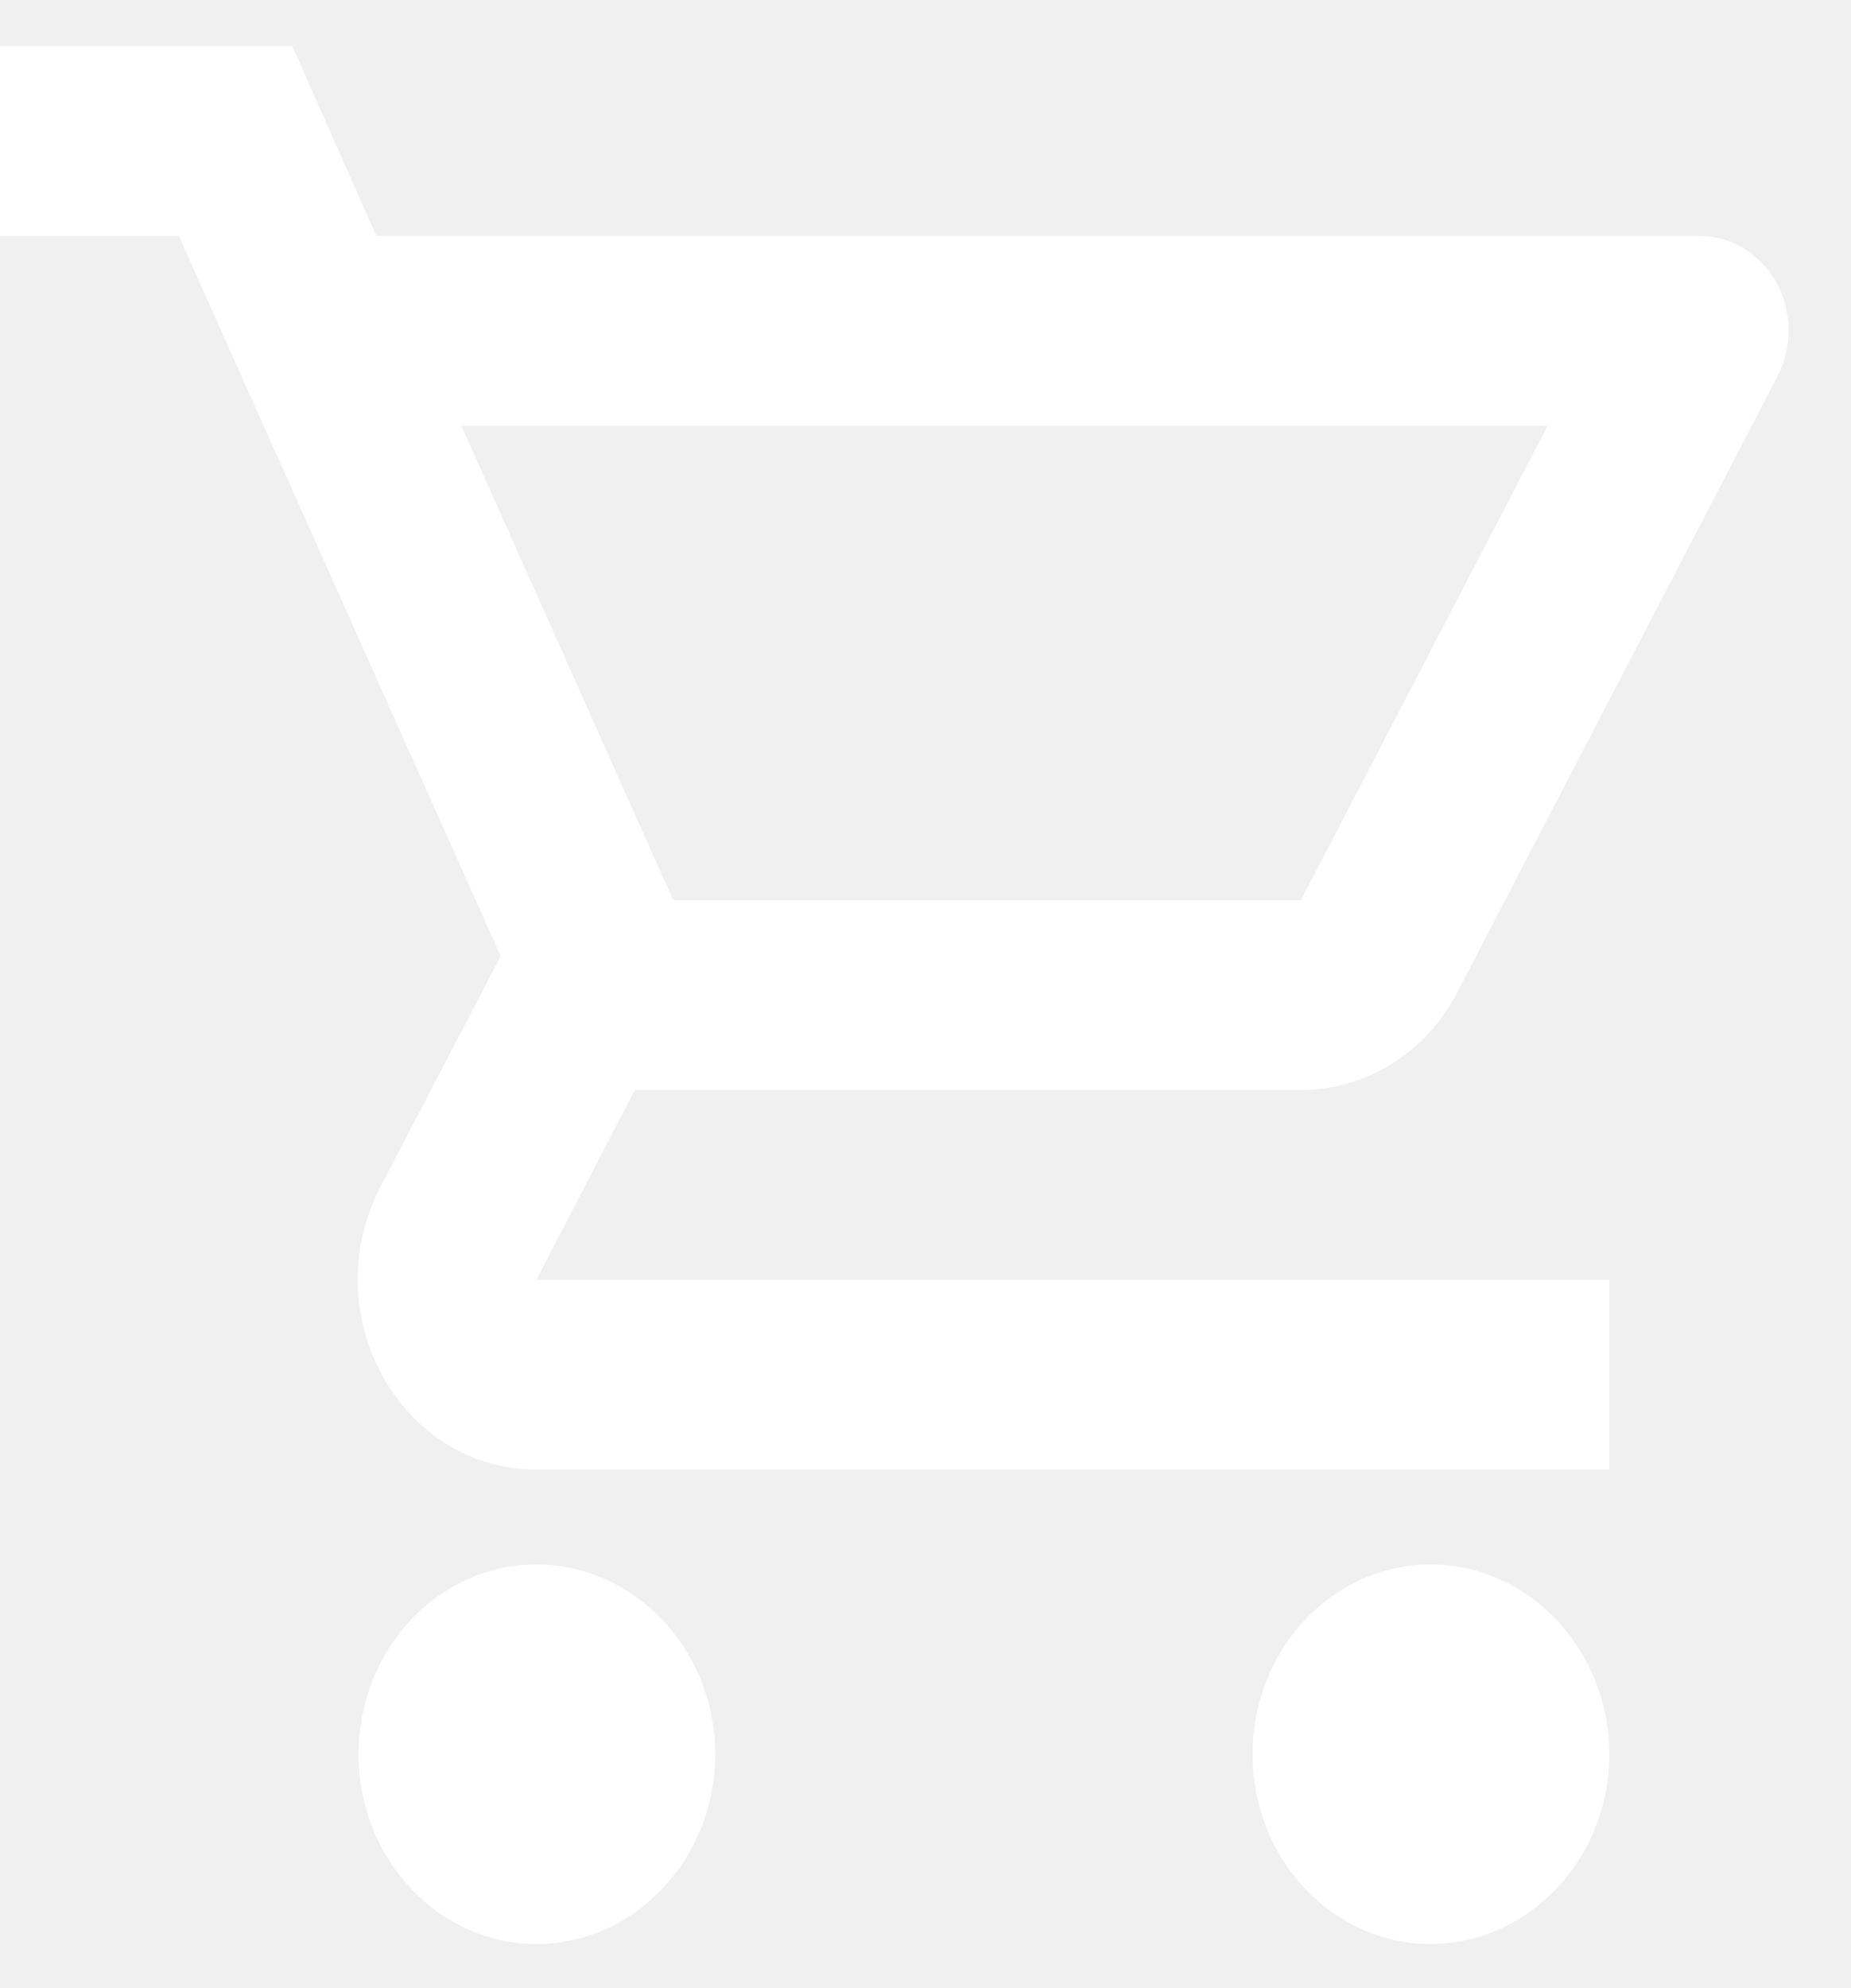
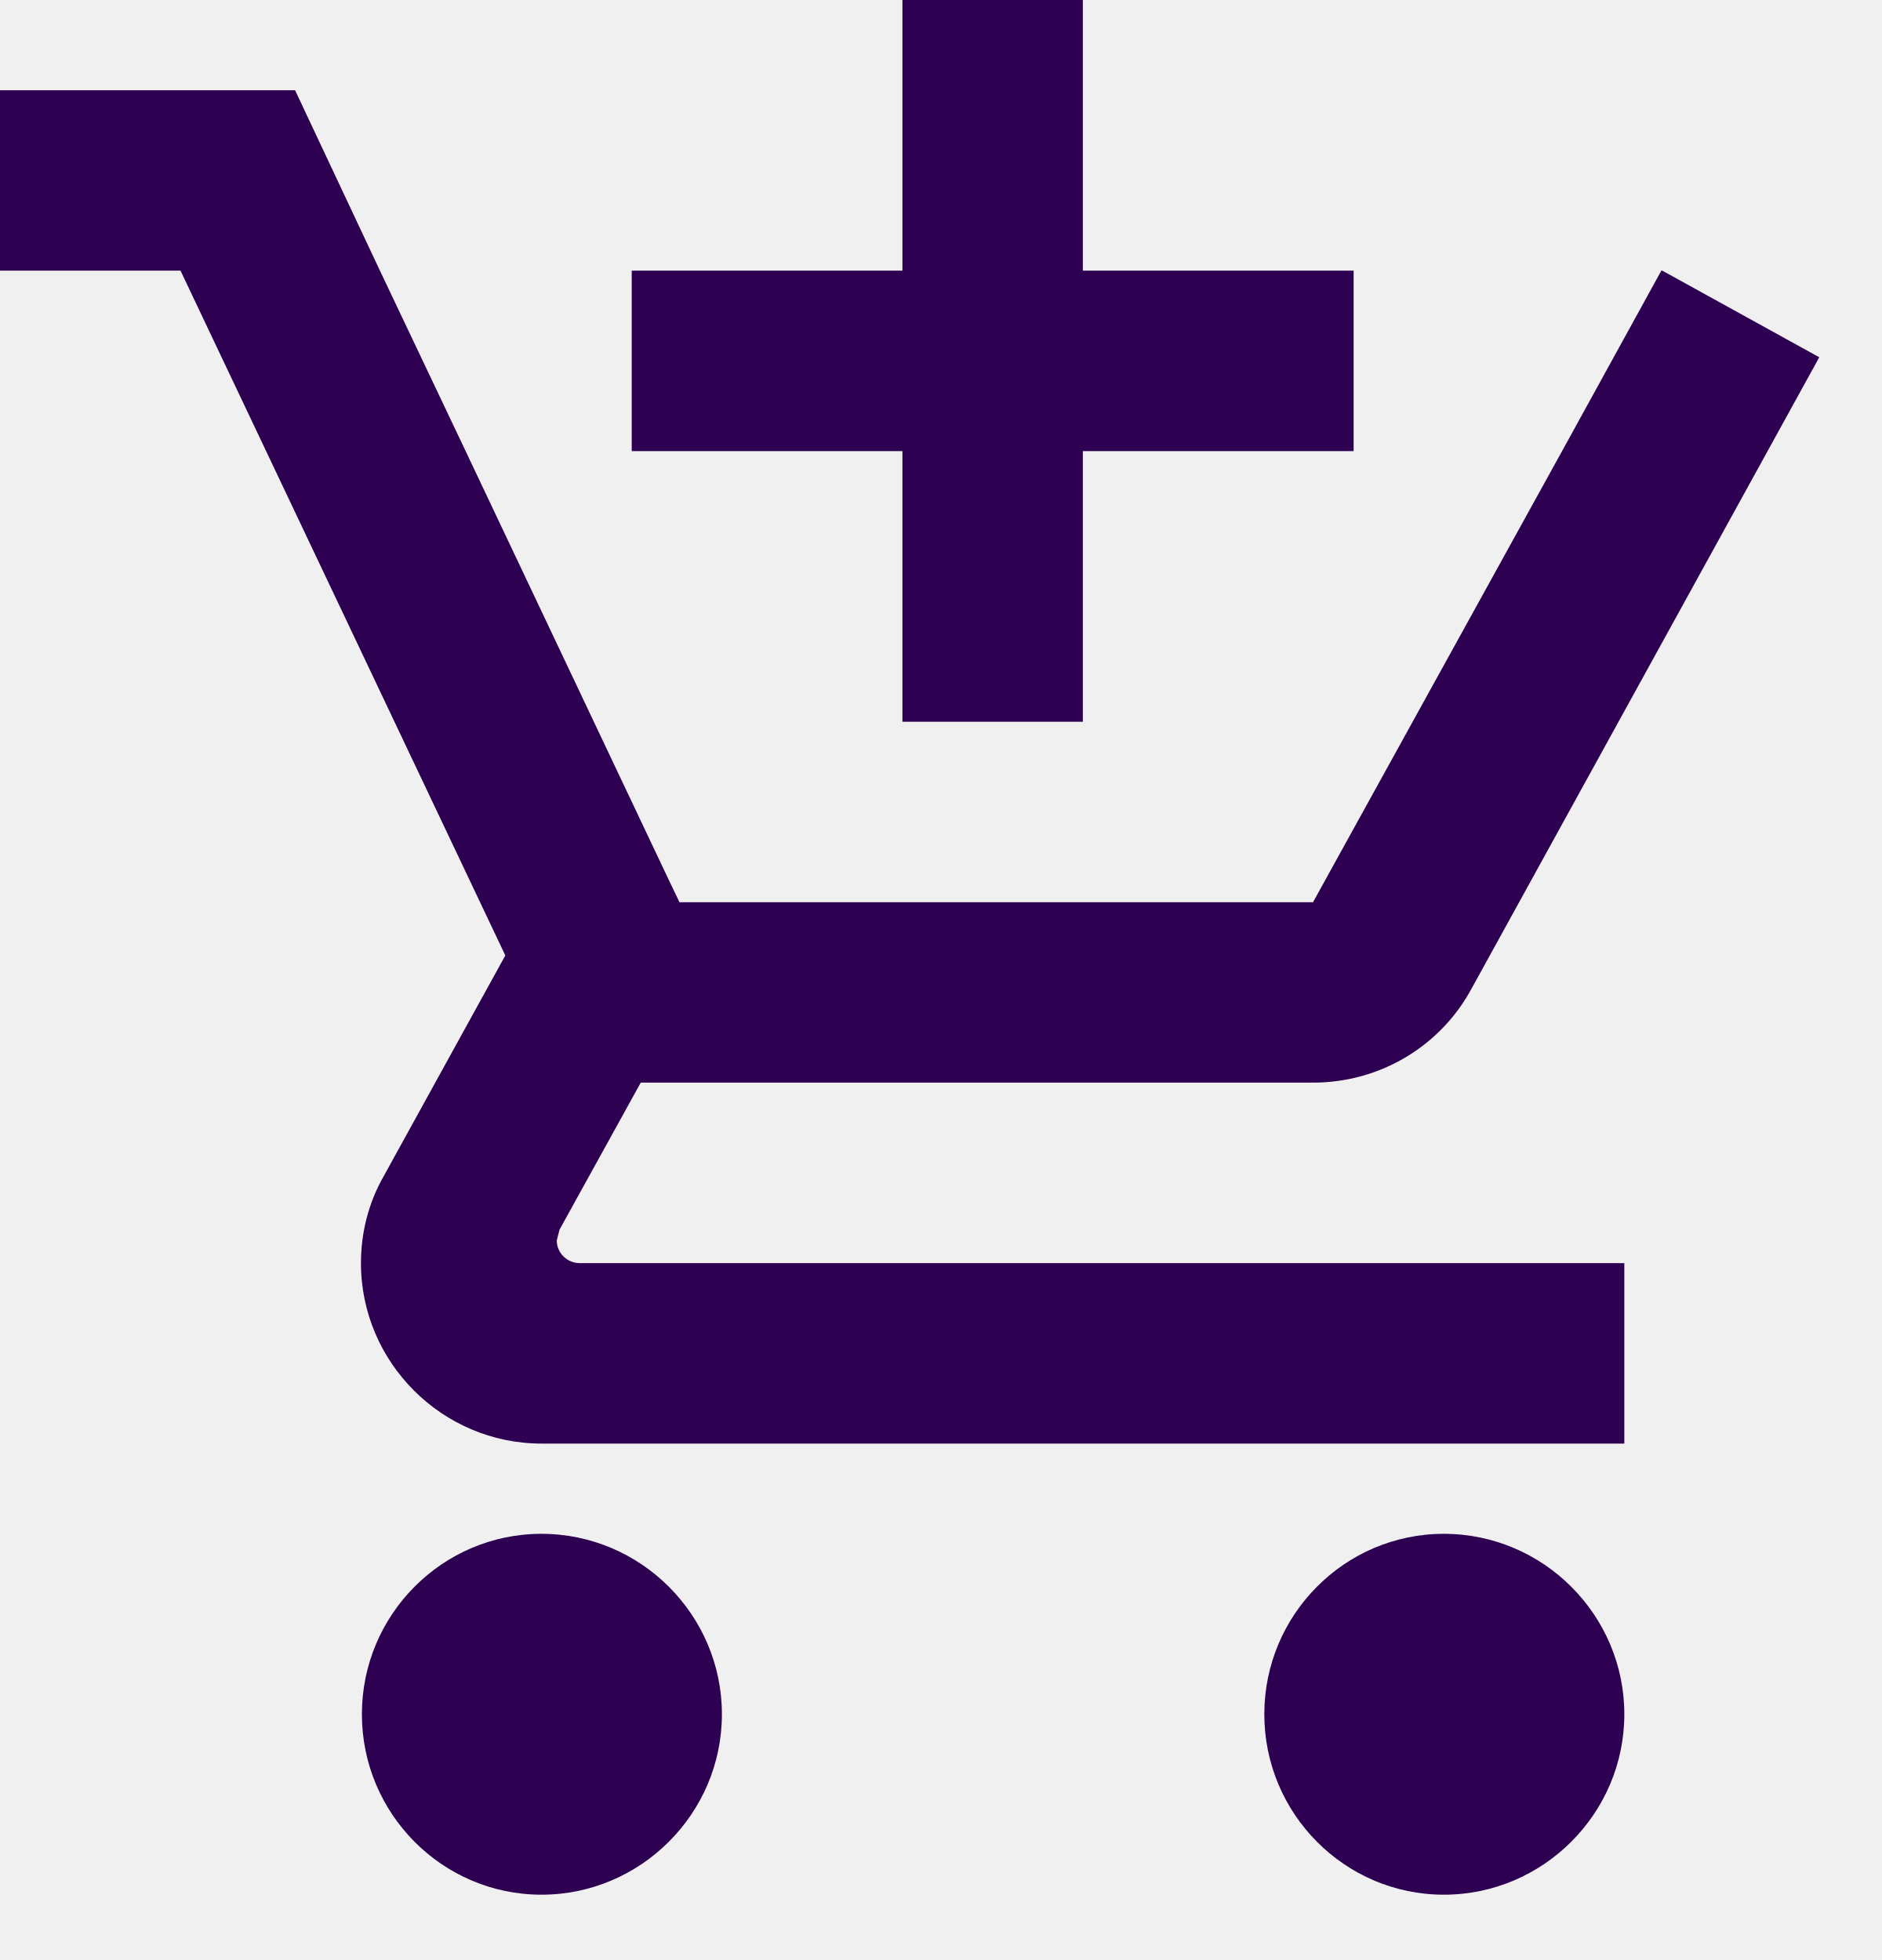
- <svg xmlns="http://www.w3.org/2000/svg" width="27" height="29" viewBox="0 0 27 29" fill="none">
-   <path d="M18.979 15.9C19.957 15.9 20.818 15.333 21.261 14.475L25.931 5.491C26.041 5.281 26.098 5.044 26.095 4.804C26.092 4.564 26.03 4.329 25.916 4.122C25.801 3.915 25.637 3.744 25.441 3.624C25.245 3.505 25.023 3.442 24.796 3.442H5.491L4.265 0.674H0V3.442H2.609L7.305 13.948L5.544 17.326C4.591 19.181 5.844 21.437 7.826 21.437H23.479V18.669H7.826L9.261 15.9H18.979ZM6.731 6.211H22.579L18.979 13.132H9.822L6.731 6.211ZM7.826 22.822C6.391 22.822 5.231 24.067 5.231 25.59C5.231 27.113 6.391 28.358 7.826 28.358C9.261 28.358 10.435 27.113 10.435 25.59C10.435 24.067 9.261 22.822 7.826 22.822ZM20.87 22.822C19.435 22.822 18.274 24.067 18.274 25.59C18.274 27.113 19.435 28.358 20.87 28.358C22.305 28.358 23.479 27.113 23.479 25.59C23.479 24.067 22.305 22.822 20.87 22.822Z" fill="white" />
+ <svg xmlns="http://www.w3.org/2000/svg" width="24" height="25" viewBox="0 0 24 25" fill="none">
+   <path d="M11.508 9.206H13.809V5.754H17.262V3.452H13.809V0H11.508V3.452H8.056V5.754H11.508V9.206ZM6.905 19.564C5.639 19.564 4.615 20.599 4.615 21.865C4.615 23.131 5.639 24.167 6.905 24.167C8.171 24.167 9.206 23.131 9.206 21.865C9.206 20.599 8.171 19.564 6.905 19.564ZM18.413 19.564C17.147 19.564 16.123 20.599 16.123 21.865C16.123 23.131 17.147 24.167 18.413 24.167C19.679 24.167 20.714 23.131 20.714 21.865C20.714 20.599 19.679 19.564 18.413 19.564ZM7.1 15.823L7.135 15.685L8.171 13.809H16.744C17.607 13.809 18.367 13.338 18.758 12.624L23.2 4.557L21.198 3.452H21.186L19.92 5.754L16.744 11.508H8.665L8.516 11.197L5.938 5.754L4.845 3.452L3.763 1.151H0V3.452H2.302L6.444 12.187L4.891 15.006C4.707 15.329 4.603 15.708 4.603 16.111C4.603 17.377 5.639 18.413 6.905 18.413H20.714V16.111H7.388C7.238 16.111 7.1 15.985 7.1 15.823Z" fill="#2E0052" />
</svg>
